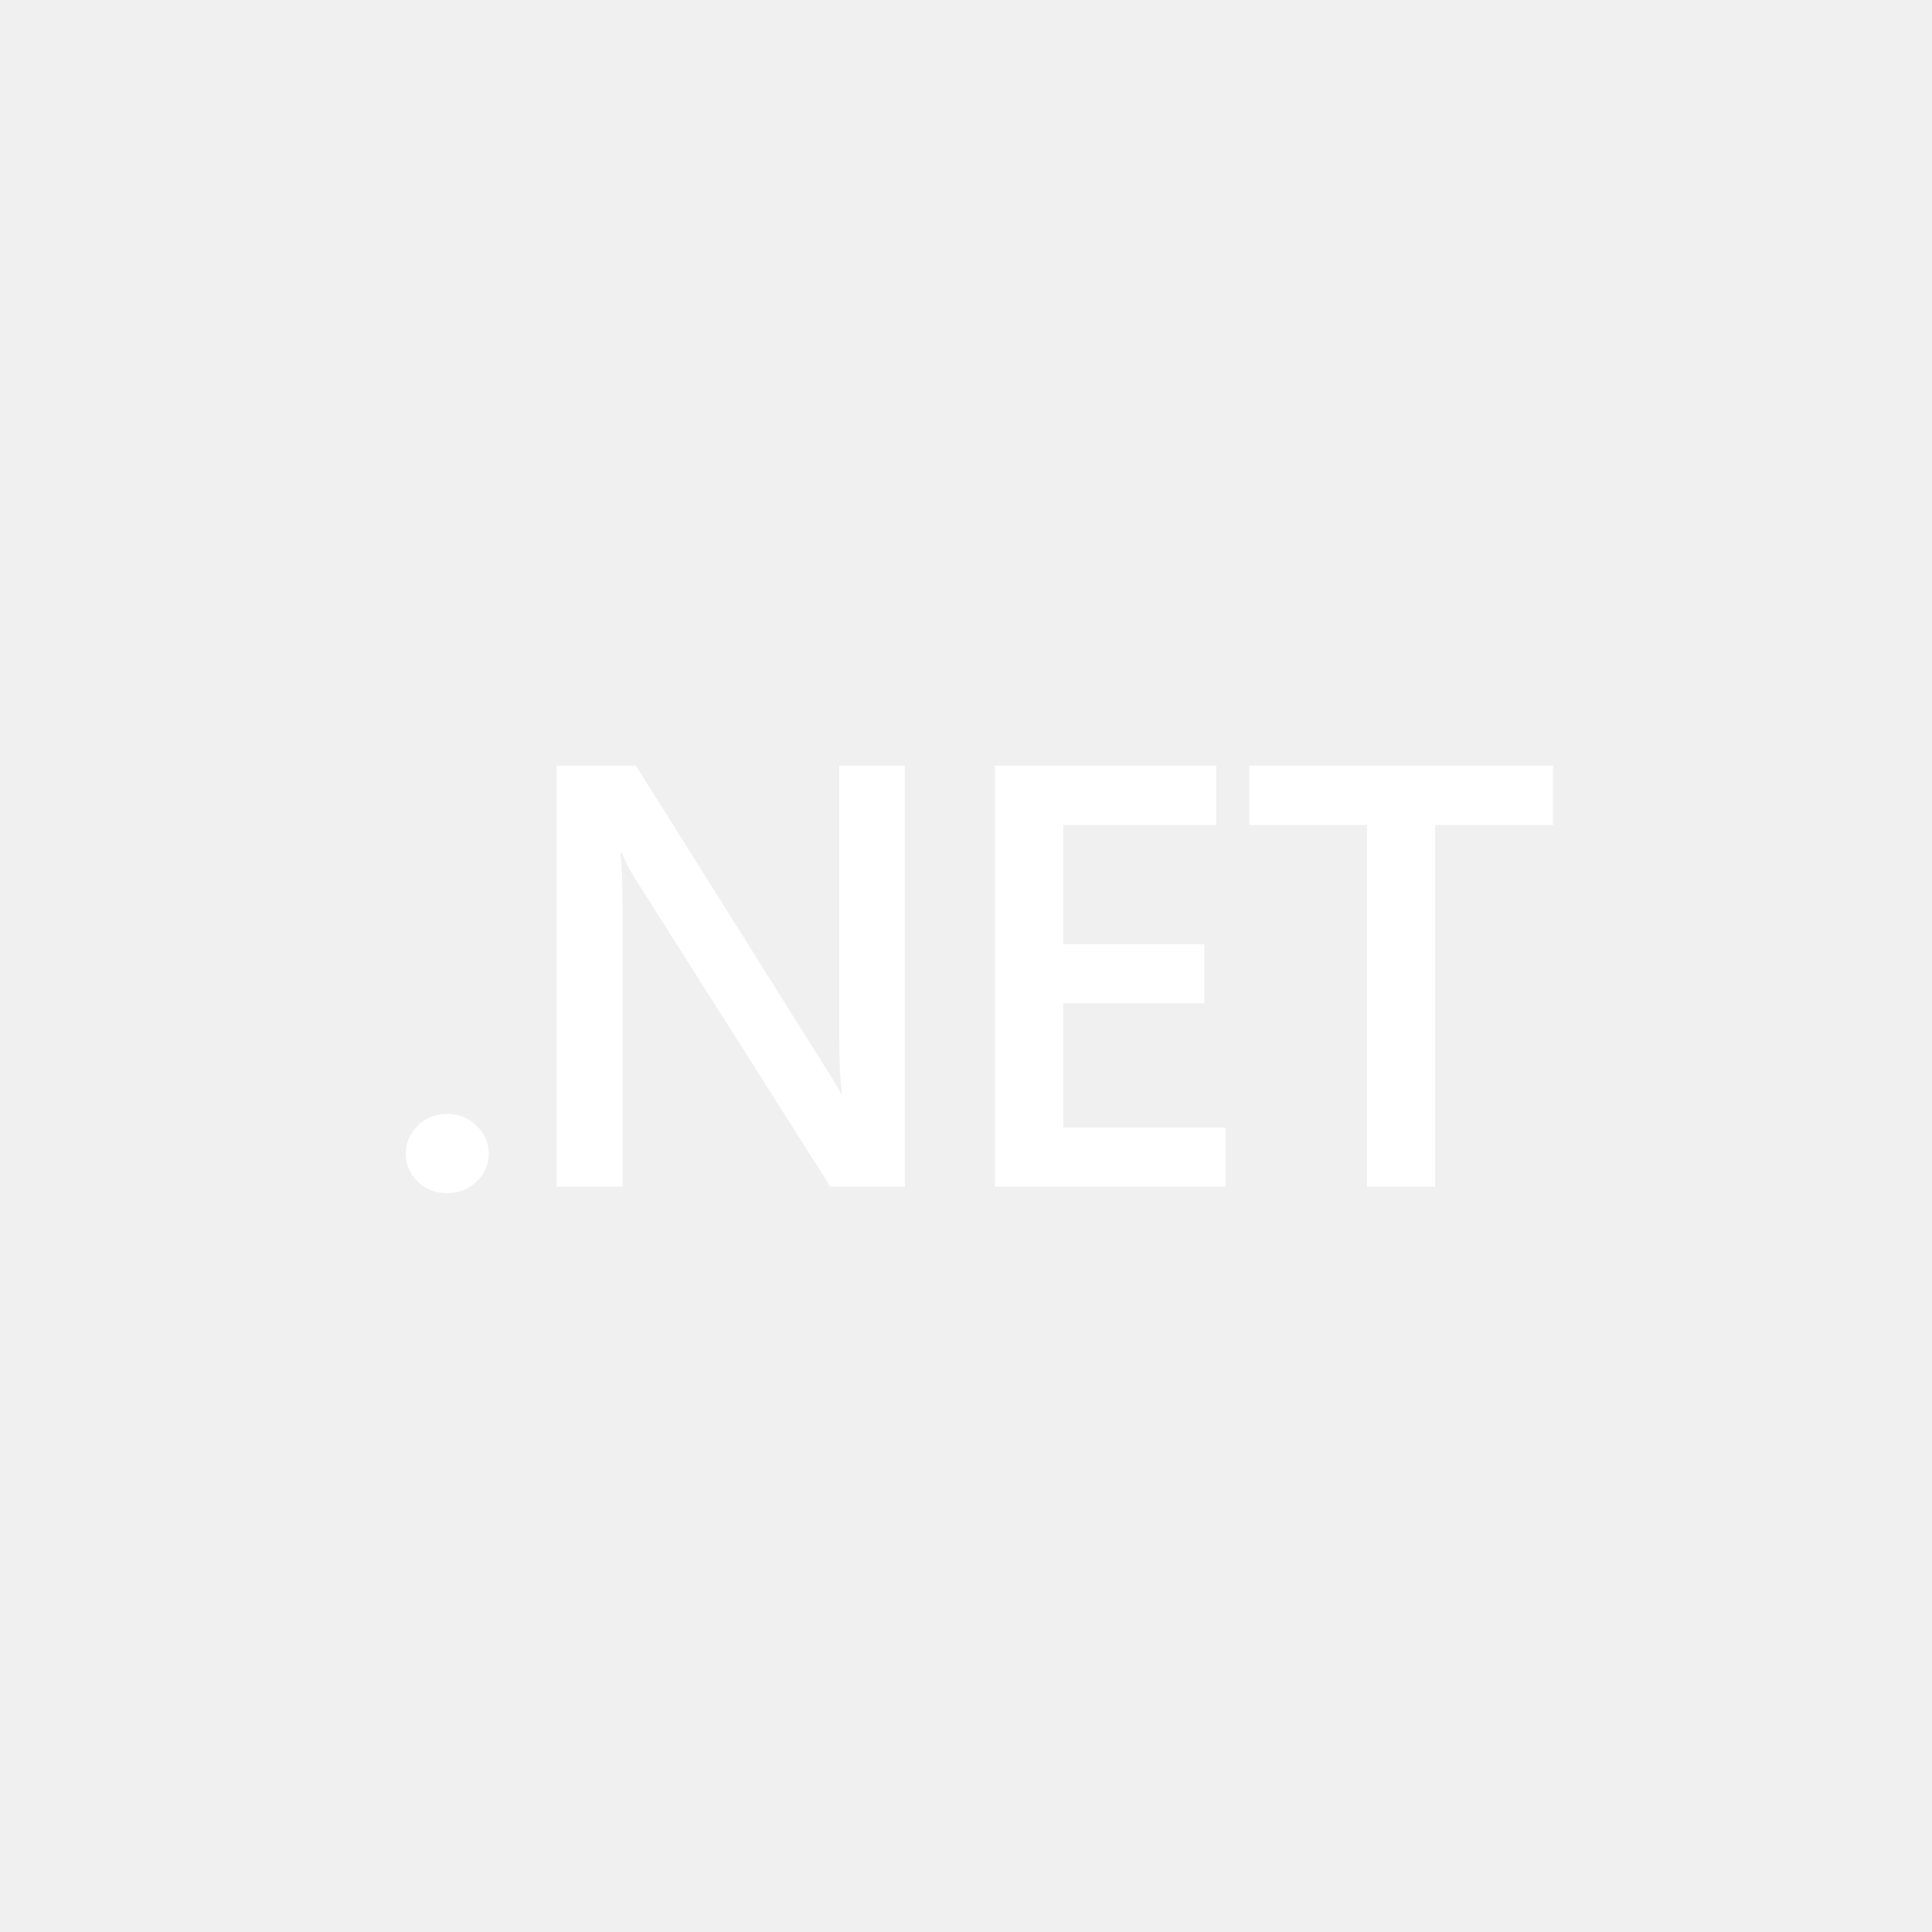
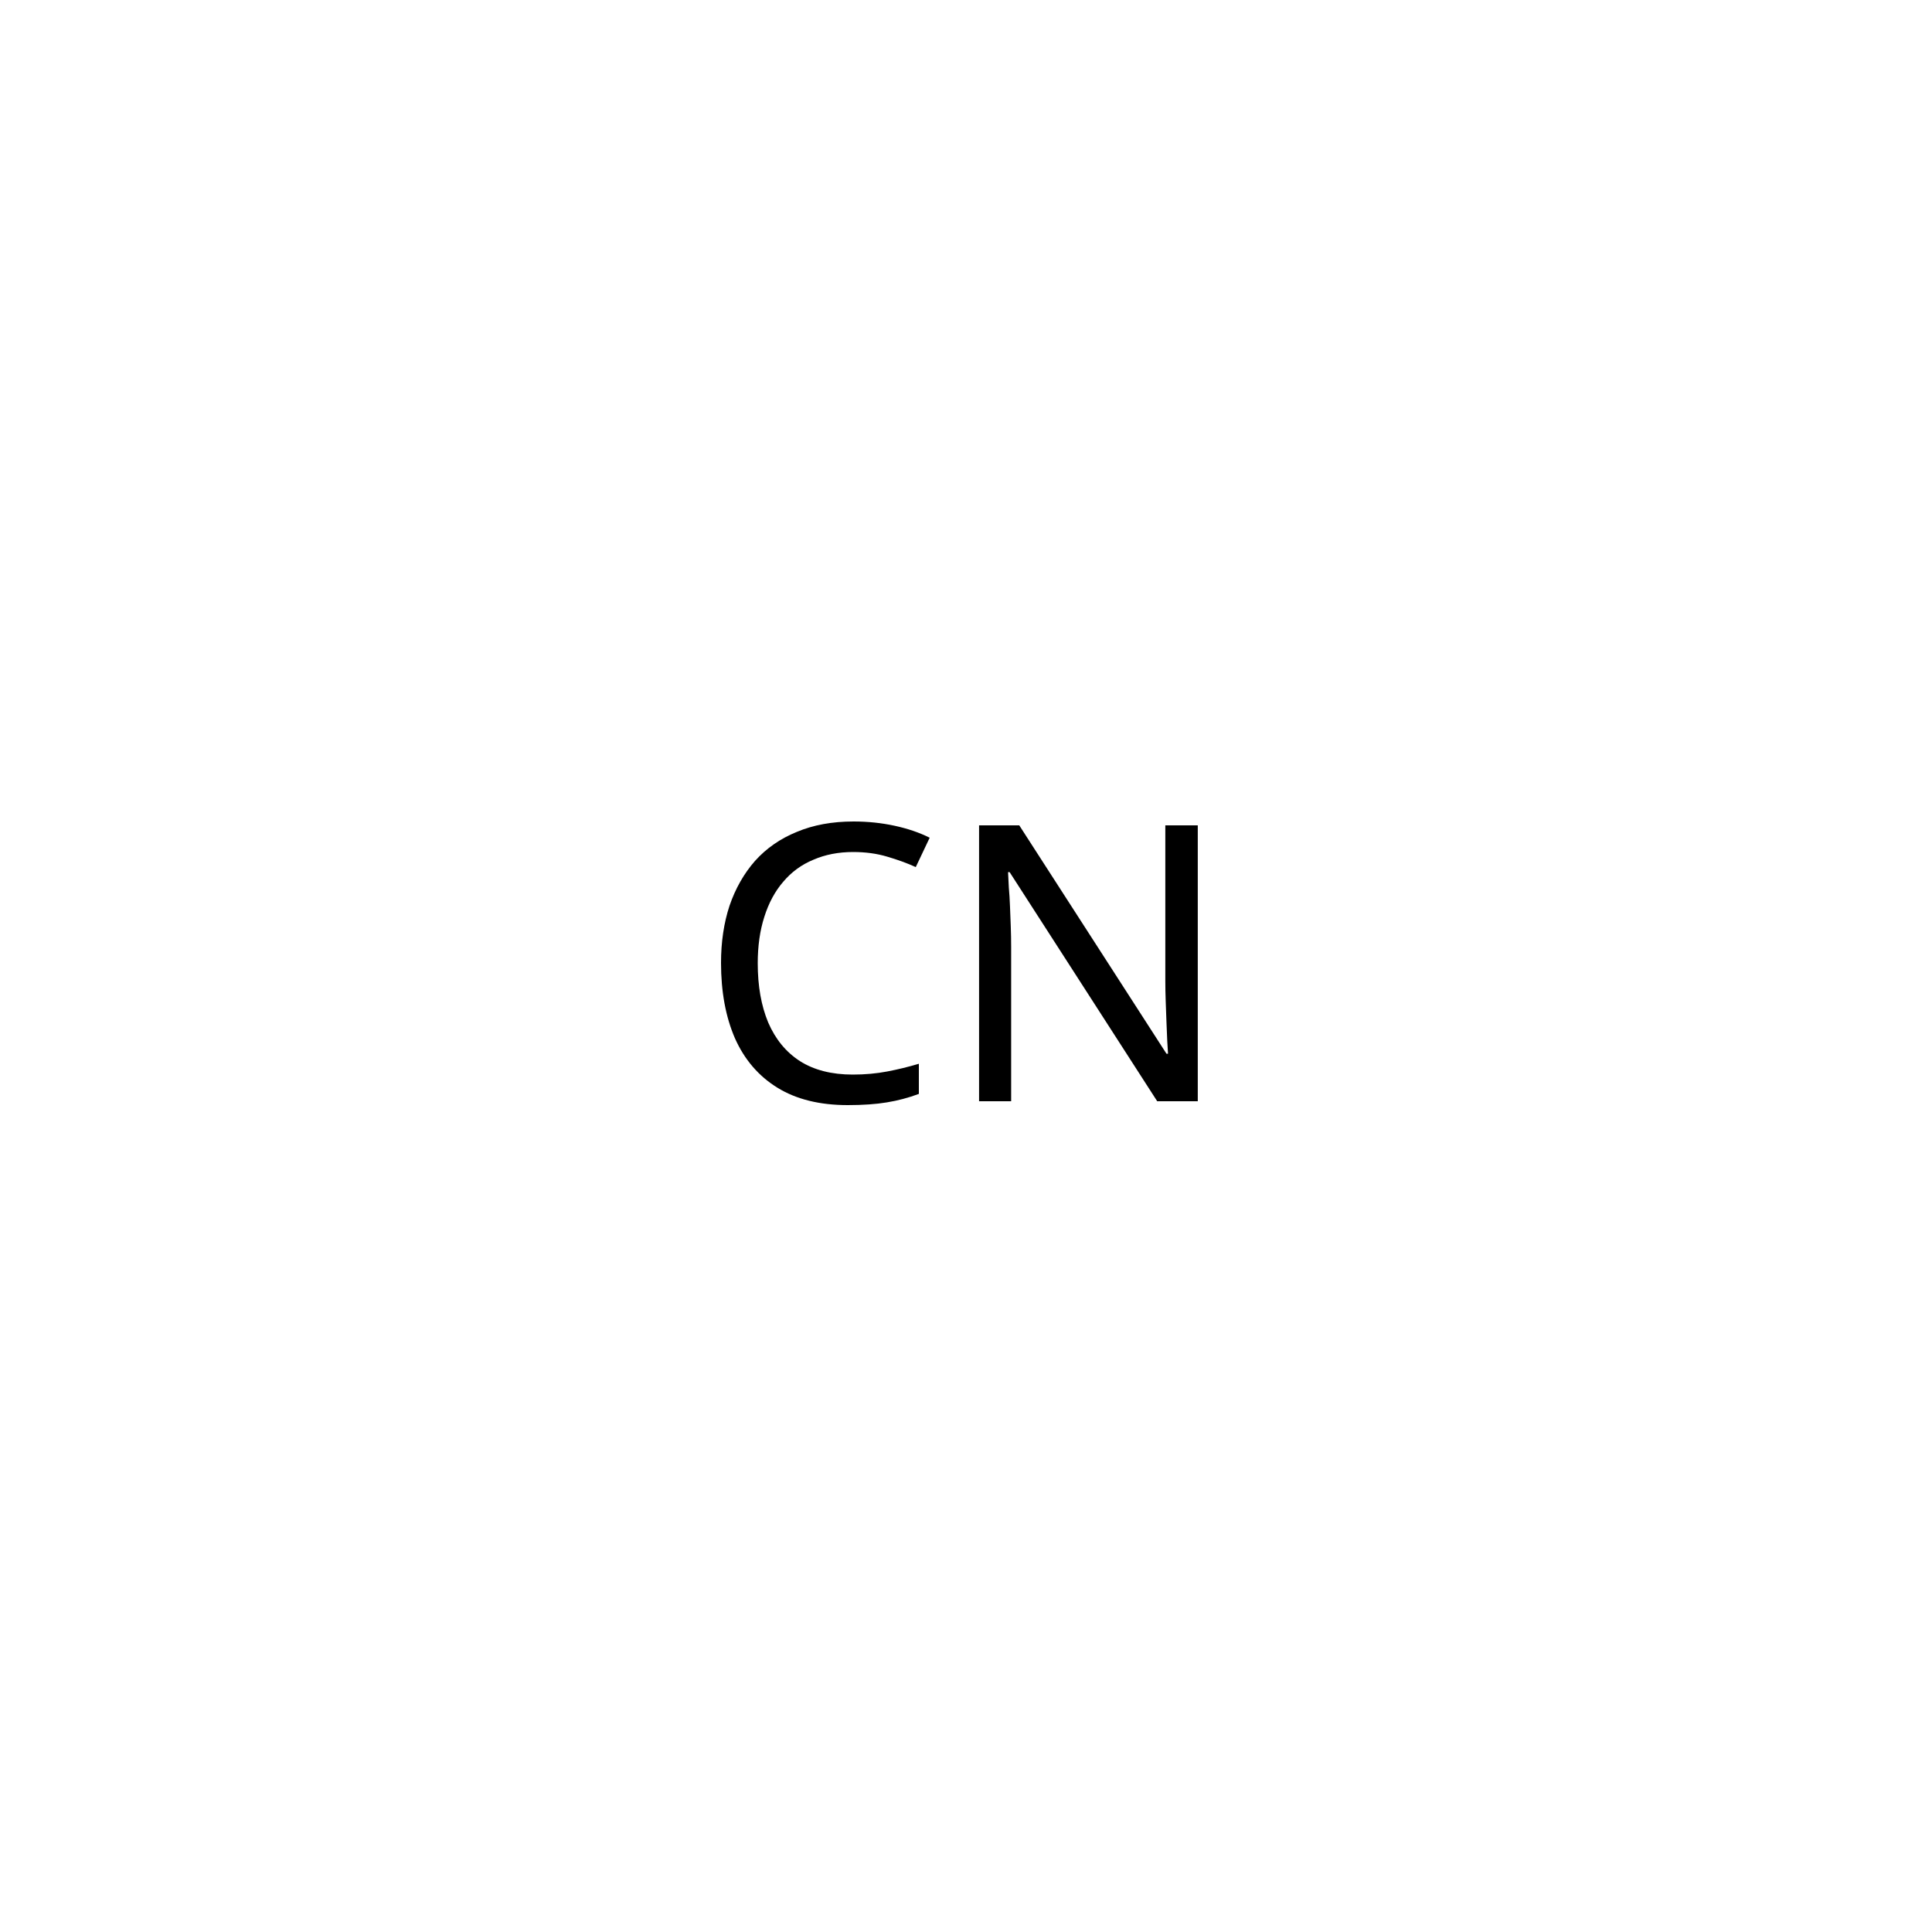
- <svg xmlns="http://www.w3.org/2000/svg" width="456" height="456" viewBox="0 0 456 456" version="1.1" xml:space="preserve" style="fill-rule:evenodd;clip-rule:evenodd;stroke-linejoin:round;stroke-miterlimit:2;">
-   <path d="m 105.5,281.609 c -2.703,0 -5.001,-0.9 -6.893,-2.702 -1.892,-1.848 -2.838,-4.042 -2.838,-6.582 0,-2.587 0.946,-4.804 2.838,-6.652 1.892,-1.848 4.19,-2.772 6.893,-2.772 2.748,0 5.068,0.924 6.96,2.772 1.937,1.848 2.906,4.064 2.906,6.652 0,2.54 -0.968,4.734 -2.906,6.582 -1.892,1.802 -4.212,2.702 -6.96,2.702 z" style="fill:#ffffff;fill-rule:nonzero;stroke-width:0.838" />
-   <path d="M 213.561,280.084 H 195.99 L 149.7,207.054 c -1.171,-1.848 -2.14,-3.765 -2.906,-5.751 h -0.406 c 0.361,2.125 0.541,6.675 0.541,13.65 v 65.132 h -15.543 v -99.36 h 18.719 l 44.737,71.298 c 1.892,2.957 3.109,4.989 3.649,6.098 h 0.27 c -0.45,-2.632 -0.676,-7.09 -0.676,-13.373 v -64.023 h 15.476 z" style="fill:#ffffff;fill-rule:nonzero;stroke-width:0.838" />
-   <path d="m 289.251,280.084 h -54.401 v -99.36 h 52.238 v 13.997 h -36.154 v 28.131 h 33.316 v 13.927 h -33.316 v 29.378 h 38.316 z" style="fill:#ffffff;fill-rule:nonzero;stroke-width:0.838" />
-   <path d="M 366.565,194.721 H 338.722 v 85.363 h -16.084 v -85.363 h -27.775 v -13.997 h 71.701 z" style="fill:#ffffff;fill-rule:nonzero;stroke-width:0.838" />
+ <svg xmlns="http://www.w3.org/2000/svg" width="1000" height="1000" viewBox="0 0 1000 1000" fill="none">
+   <rect width="1000" height="1000" fill="white" />
+   <path d="M441.6 441C434 441 427.133 442.333 421 445C414.867 447.533 409.667 451.333 405.4 456.4C401.133 461.333 397.867 467.4 395.6 474.6C393.333 481.667 392.2 489.667 392.2 498.6C392.2 510.333 394 520.533 397.6 529.2C401.333 537.867 406.8 544.533 414 549.2C421.333 553.867 430.467 556.2 441.4 556.2C447.667 556.2 453.6 555.667 459.2 554.6C464.8 553.533 470.267 552.2 475.6 550.6V566.2C470.267 568.2 464.733 569.667 459 570.6C453.4 571.533 446.667 572 438.8 572C424.267 572 412.133 569 402.4 563C392.667 557 385.333 548.467 380.4 537.4C375.6 526.333 373.2 513.333 373.2 498.4C373.2 487.6 374.667 477.733 377.6 468.8C380.667 459.867 385.067 452.133 390.8 445.6C396.667 439.067 403.867 434.067 412.4 430.6C420.933 427 430.733 425.2 441.8 425.2C449.133 425.2 456.2 425.933 463 427.4C469.8 428.867 475.867 430.933 481.2 433.6L474 448.8C469.6 446.8 464.667 445 459.2 443.4C453.867 441.8 448 441 441.6 441ZM619.967 570H598.967L522.567 451.4H521.767C521.901 453.8 522.034 456.467 522.167 459.4C522.434 462.333 522.634 465.533 522.767 469C522.901 472.333 523.034 475.8 523.167 479.4C523.301 483 523.367 486.6 523.367 490.2V570H506.767V427.2H527.567L603.767 545.4H604.567C604.434 543.8 604.301 541.6 604.167 538.8C604.034 535.867 603.901 532.667 603.767 529.2C603.634 525.6 603.501 521.933 603.367 518.2C603.234 514.467 603.167 511 603.167 507.8V427.2H619.967V570Z" fill="black" />
</svg>
